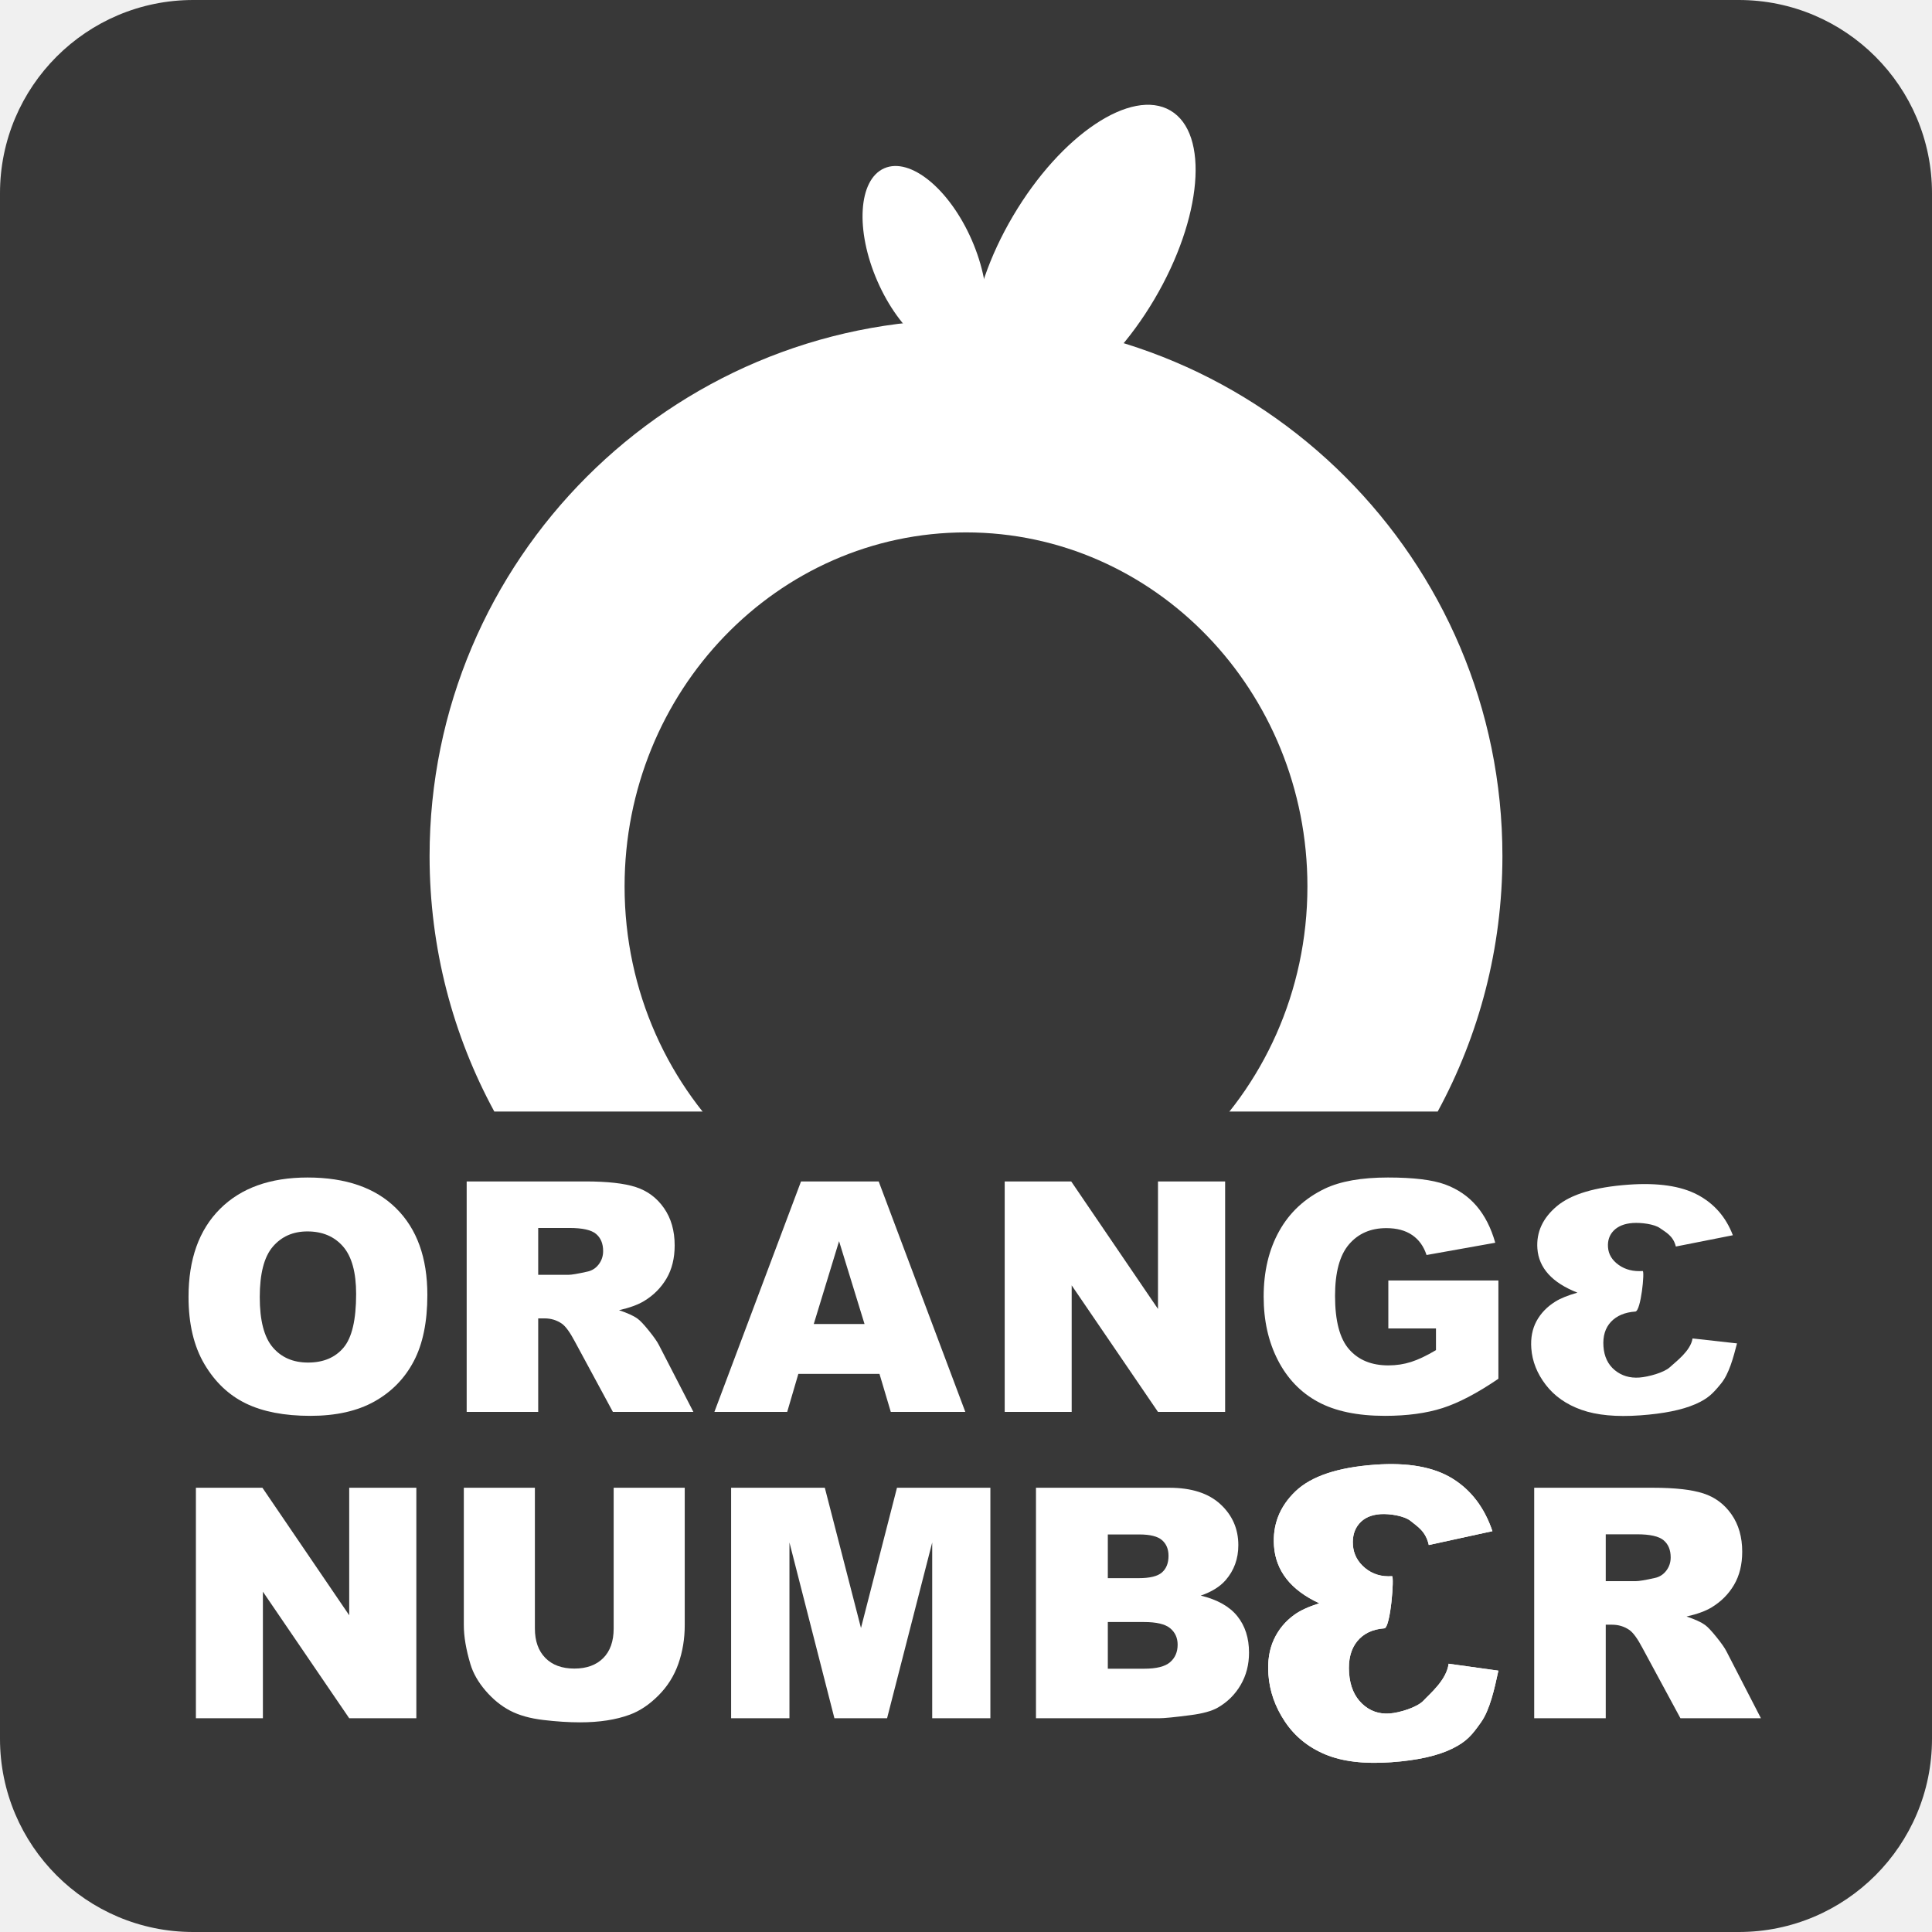
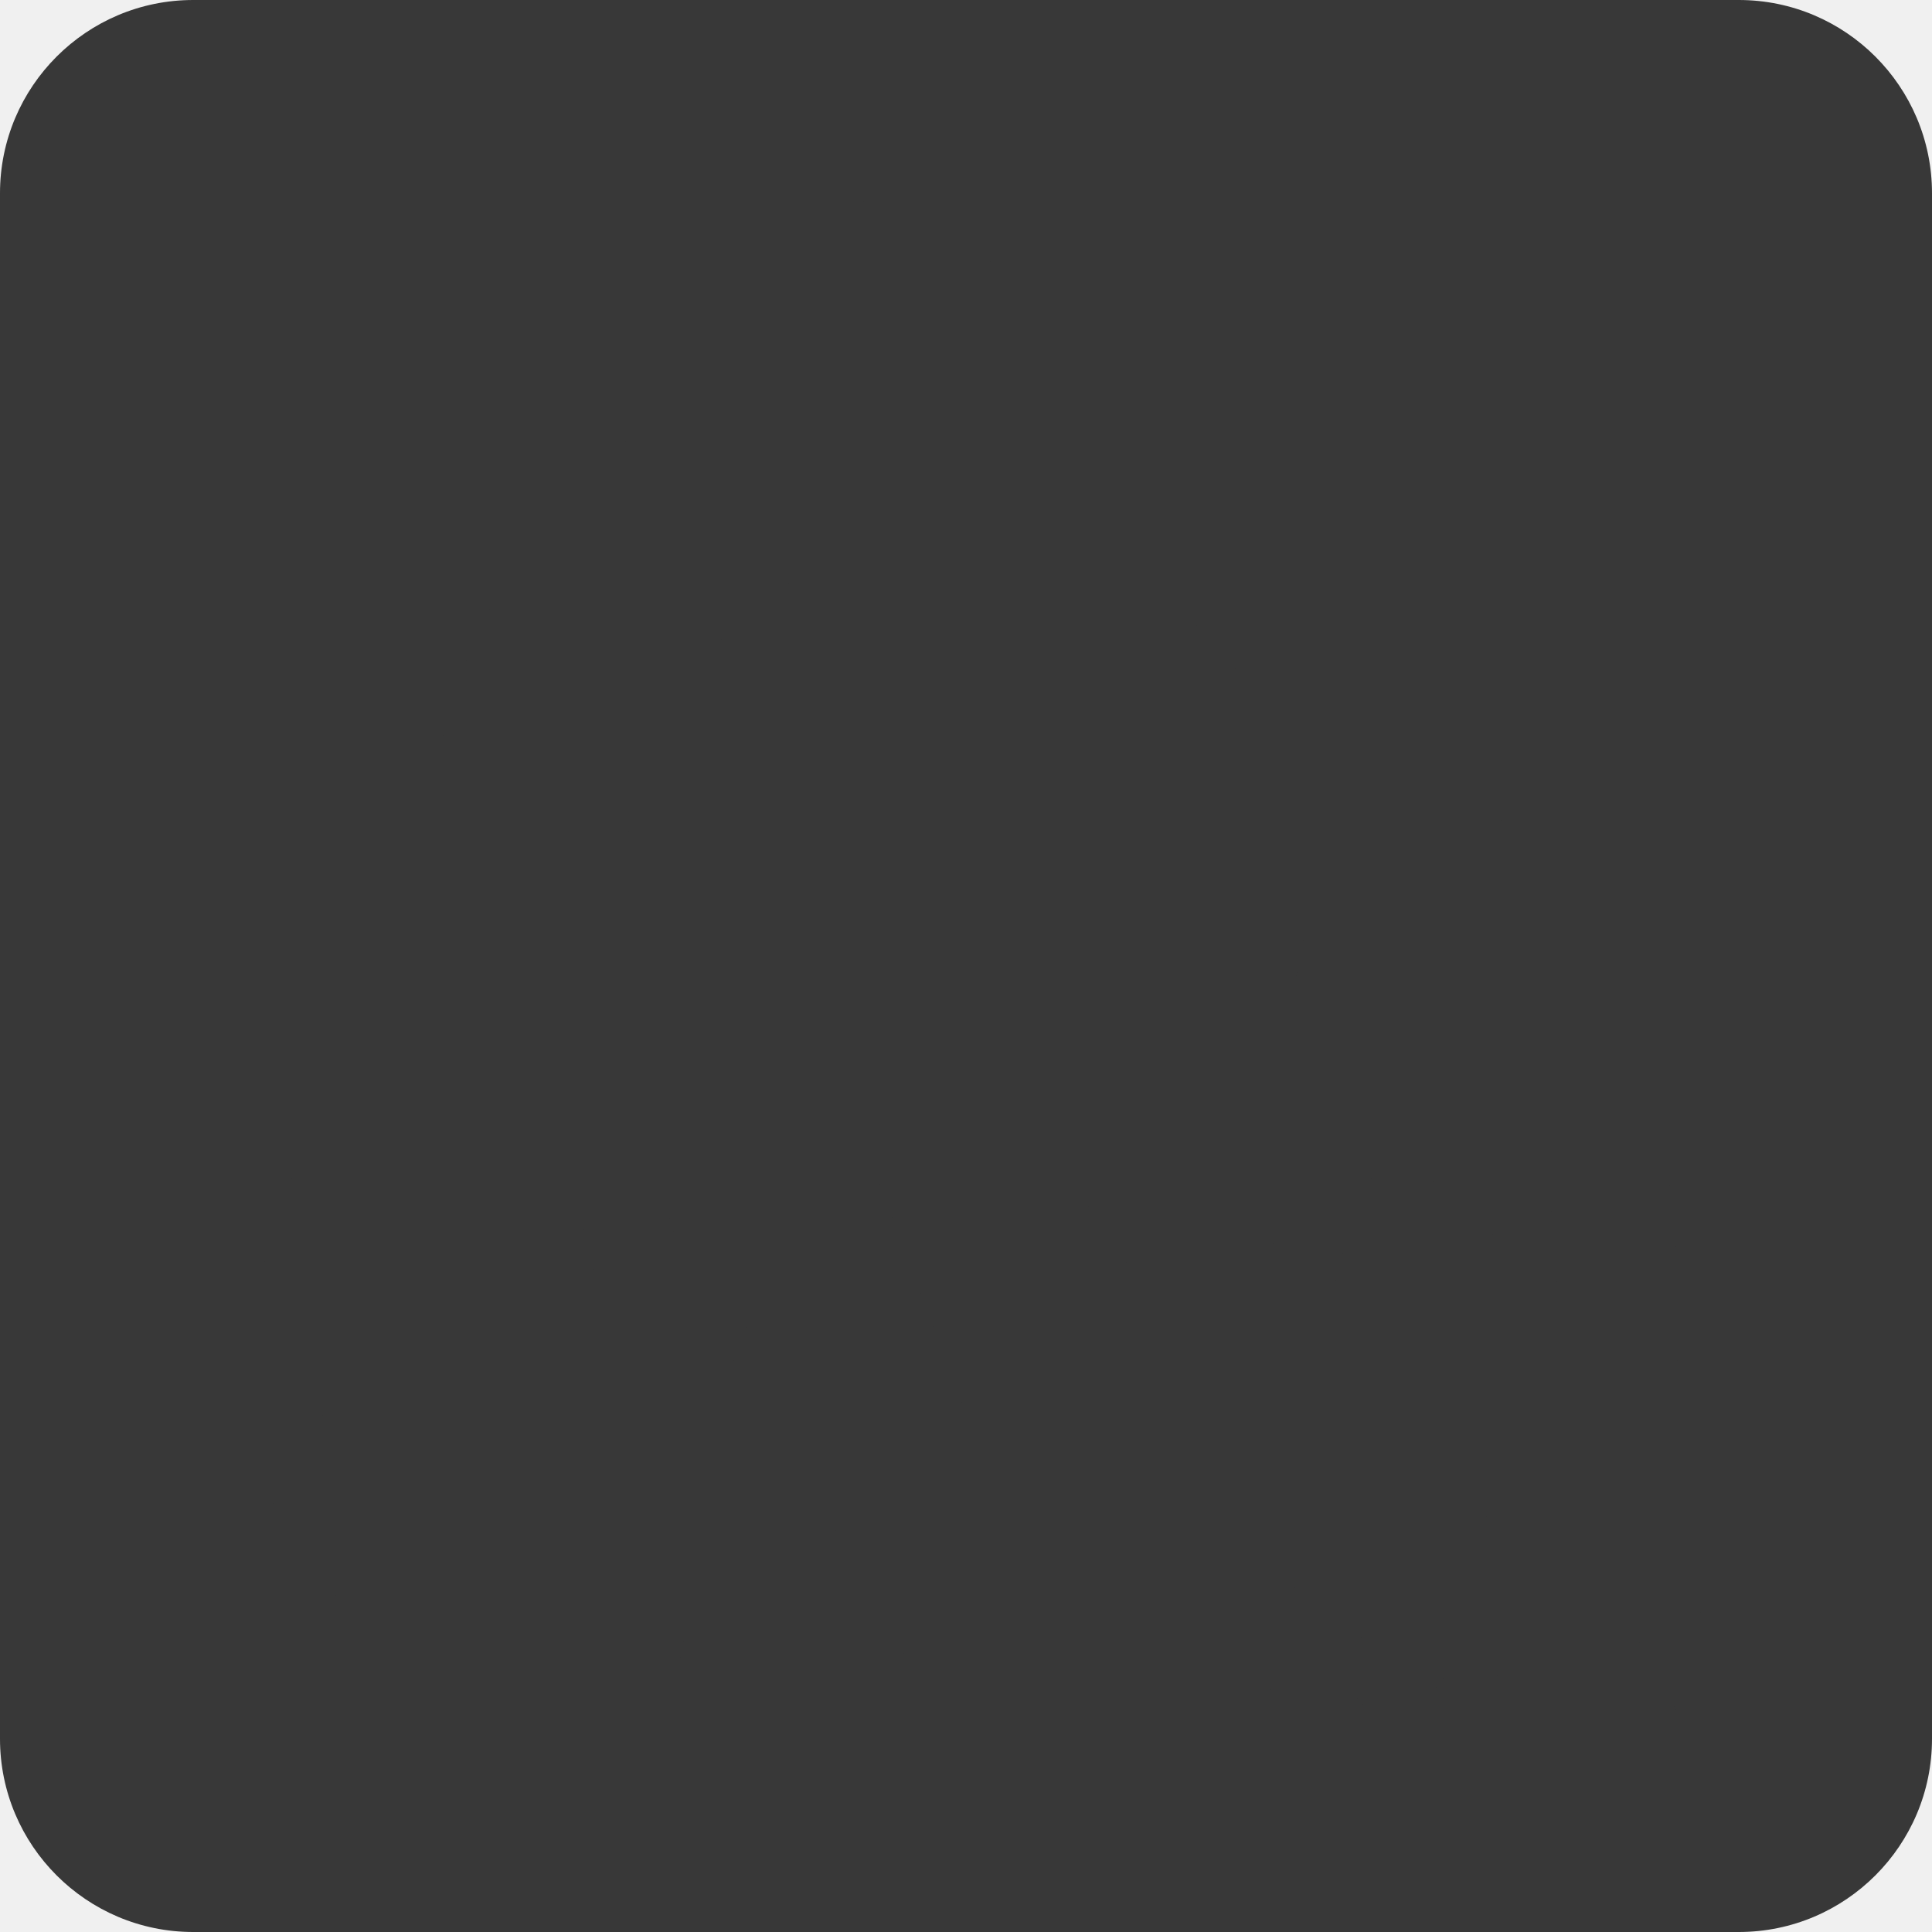
- <svg xmlns="http://www.w3.org/2000/svg" width="100%" height="100%" viewBox="0 0 120 120" version="1.1" xml:space="preserve" style="fill-rule:evenodd;clip-rule:evenodd;stroke-linejoin:round;stroke-miterlimit:2;">
-   <path id="Background" d="M120,12c0,-6.623 -5.377,-12 -12,-12l-96,0c-6.623,0 -12,5.377 -12,12l0,96c0,6.623 5.377,12 12,12l96,0c6.623,0 12,-5.377 12,-12l0,-96Z" style="fill:#383838;" />
-   <g id="Orange">
-     <path d="M30.703,69.041c-2.564,-4.72 -4.021,-10.127 -4.021,-15.872c0,-18.389 14.929,-33.318 33.318,-33.318c18.389,0 33.318,14.929 33.318,33.318c0,5.745 -1.457,11.152 -4.021,15.872l-58.594,0Z" style="fill:#fff;" />
-     <path d="M45.943,71.518c-4.384,-4.031 -7.149,-9.913 -7.149,-16.46c0,-12.136 9.502,-21.99 21.206,-21.99c11.704,0 21.206,9.854 21.206,21.99c0,6.547 -2.765,12.429 -7.149,16.46l-28.114,0Z" style="fill:#383838;" />
-     <path d="M62.925,13.408c2.976,-5.039 7.358,-7.968 9.779,-6.538c2.422,1.43 1.971,6.682 -1.005,11.721c-2.976,5.038 -7.358,7.968 -9.78,6.538c-2.421,-1.431 -1.971,-6.683 1.006,-11.721Z" style="fill:#fff;" />
-     <path d="M54.497,17.464c-1.382,-3.164 -1.19,-6.306 0.427,-7.012c1.617,-0.706 4.051,1.289 5.433,4.453c1.381,3.163 1.19,6.305 -0.427,7.011c-1.617,0.706 -4.052,-1.289 -5.433,-4.452Z" style="fill:#fff;" />
+ <svg xmlns="http://www.w3.org/2000/svg" height="100%" style="fill-rule:evenodd;clip-rule:evenodd;stroke-linejoin:round;stroke-miterlimit:2;" version="1.1" viewBox="0 0 120 120" width="100%" xml:space="preserve">
+   <g id="background" style="fill:#383838;">
+     <path id="Background" d="M120,12c0,-6.623 -5.377,-12 -12,-12l-96,0c-6.623,0 -12,5.377 -12,12l0,96c0,6.623 5.377,12 12,12l96,0c6.623,0 12,-5.377 12,-12l0,-96Z" />
  </g>
-   <g id="Text">
+   <g id="Orange" style="fill:#383838;">
+     <path d="M62.925,13.408c2.976,-5.039 7.358,-7.968 9.779,-6.538c2.422,1.43 1.971,6.682 -1.005,11.721c-0.589,0.997 -1.233,1.911 -1.905,2.725c13.615,4.187 23.524,16.872 23.524,31.853c0,5.745 -1.457,11.152 -4.021,15.872l-12.935,0c3.026,-3.802 4.844,-8.674 4.844,-13.983c0,-12.136 -9.502,-21.99 -21.206,-21.99c-11.704,0 -21.206,9.854 -21.206,21.99c0,5.309 1.818,10.181 4.844,13.983l-12.935,0c-2.564,-4.72 -4.021,-10.127 -4.021,-15.872c0,-17.061 12.851,-31.145 29.394,-33.089c-0.593,-0.721 -1.139,-1.609 -1.579,-2.616c-1.382,-3.164 -1.19,-6.306 0.427,-7.012c1.617,-0.706 4.051,1.289 5.433,4.453c0.359,0.821 0.611,1.641 0.76,2.417c0.427,-1.271 1.031,-2.6 1.808,-3.914Z" />
+   </g>
+   <g id="texts" style="fill:#383838;">
    <g>
-       <path d="M11.71,80.549c0,-2.337 0.651,-4.157 1.953,-5.459c1.302,-1.302 3.116,-1.953 5.44,-1.953c2.383,0 4.218,0.639 5.508,1.919c1.289,1.279 1.933,3.071 1.933,5.376c0,1.673 -0.281,3.045 -0.845,4.116c-0.563,1.071 -1.377,1.904 -2.441,2.5c-1.064,0.595 -2.391,0.893 -3.979,0.893c-1.615,0 -2.951,-0.257 -4.009,-0.771c-1.058,-0.514 -1.916,-1.328 -2.574,-2.442c-0.657,-1.113 -0.986,-2.506 -0.986,-4.179Zm4.424,0.019c0,1.446 0.269,2.484 0.806,3.116c0.537,0.631 1.268,0.947 2.192,0.947c0.951,0 1.686,-0.309 2.207,-0.928c0.521,-0.618 0.781,-1.728 0.781,-3.33c0,-1.348 -0.272,-2.332 -0.815,-2.954c-0.544,-0.622 -1.281,-0.933 -2.212,-0.933c-0.892,0 -1.608,0.316 -2.148,0.948c-0.541,0.631 -0.811,1.676 -0.811,3.134Z" style="fill:#fff;fill-rule:nonzero;" />
-       <path d="M28.986,87.697l0,-14.316l7.373,0c1.367,0 2.412,0.117 3.134,0.351c0.723,0.235 1.306,0.669 1.748,1.304c0.443,0.635 0.664,1.408 0.664,2.319c0,0.795 -0.169,1.48 -0.507,2.056c-0.339,0.576 -0.804,1.043 -1.397,1.401c-0.377,0.228 -0.895,0.417 -1.553,0.567c0.528,0.176 0.912,0.351 1.153,0.527c0.163,0.117 0.399,0.368 0.708,0.752c0.309,0.384 0.516,0.68 0.62,0.889l2.139,4.15l-5,0l-2.364,-4.375c-0.299,-0.566 -0.566,-0.934 -0.8,-1.103c-0.32,-0.222 -0.681,-0.332 -1.084,-0.332l-0.391,0l0,5.81l-4.443,0Zm4.443,-8.515l1.865,0c0.202,0 0.593,-0.066 1.172,-0.196c0.293,-0.058 0.532,-0.208 0.718,-0.449c0.185,-0.241 0.278,-0.518 0.278,-0.83c0,-0.462 -0.146,-0.817 -0.439,-1.065c-0.293,-0.247 -0.843,-0.371 -1.651,-0.371l-1.943,0l0,2.911Z" style="fill:#fff;fill-rule:nonzero;" />
-       <path d="M54.626,85.334l-5.039,0l-0.693,2.363l-4.522,0l5.381,-14.316l4.824,0l5.381,14.316l-4.629,0l-0.703,-2.363Zm-0.928,-3.096l-1.582,-5.146l-1.572,5.146l3.154,0Z" style="fill:#fff;fill-rule:nonzero;" />
-       <path d="M62.404,73.381l4.131,0l5.39,7.92l0,-7.92l4.17,0l0,14.316l-4.17,0l-5.361,-7.861l0,7.861l-4.16,0l0,-14.316Z" style="fill:#fff;fill-rule:nonzero;" />
-       <path d="M86.232,82.512l0,-2.979l6.836,0l0,6.104c-1.309,0.892 -2.466,1.499 -3.472,1.821c-1.005,0.322 -2.199,0.483 -3.579,0.483c-1.699,0 -3.084,-0.289 -4.155,-0.869c-1.071,-0.579 -1.901,-1.442 -2.49,-2.588c-0.589,-1.146 -0.884,-2.461 -0.884,-3.945c0,-1.563 0.322,-2.922 0.967,-4.077c0.644,-1.156 1.588,-2.033 2.832,-2.632c0.97,-0.462 2.275,-0.693 3.916,-0.693c1.582,0 2.765,0.143 3.55,0.429c0.784,0.287 1.435,0.731 1.953,1.333c0.517,0.603 0.906,1.366 1.167,2.29l-4.268,0.762c-0.176,-0.54 -0.473,-0.954 -0.893,-1.24c-0.42,-0.287 -0.956,-0.43 -1.607,-0.43c-0.97,0 -1.743,0.337 -2.319,1.011c-0.576,0.674 -0.864,1.74 -0.864,3.198c0,1.55 0.291,2.656 0.874,3.32c0.582,0.665 1.394,0.997 2.436,0.997c0.495,0 0.967,-0.072 1.416,-0.215c0.449,-0.144 0.964,-0.388 1.543,-0.733l0,-1.347l-2.959,0Z" style="fill:#fff;fill-rule:nonzero;" />
+       <path d="M11.71,80.549c0,-2.337 0.651,-4.157 1.953,-5.459c1.302,-1.302 3.116,-1.953 5.44,-1.953c2.383,0 4.218,0.639 5.508,1.919c1.289,1.279 1.933,3.071 1.933,5.376c0,1.673 -0.281,3.045 -0.845,4.116c-0.563,1.071 -1.377,1.904 -2.441,2.5c-1.064,0.595 -2.391,0.893 -3.979,0.893c-1.615,0 -2.951,-0.257 -4.009,-0.771c-1.058,-0.514 -1.916,-1.328 -2.574,-2.442c-0.657,-1.113 -0.986,-2.506 -0.986,-4.179Zm4.424,0.019c0,1.446 0.269,2.484 0.806,3.116c0.537,0.631 1.268,0.947 2.192,0.947c0.951,0 1.686,-0.309 2.207,-0.928c0.521,-0.618 0.781,-1.728 0.781,-3.33c0,-1.348 -0.272,-2.332 -0.815,-2.954c-0.544,-0.622 -1.281,-0.933 -2.212,-0.933c-0.892,0 -1.608,0.316 -2.148,0.948c-0.541,0.631 -0.811,1.676 -0.811,3.134Z" style="fill-rule:nonzero;" />
+       <path d="M28.986,87.697l0,-14.316l7.373,0c1.367,0 2.412,0.117 3.134,0.351c0.723,0.235 1.306,0.669 1.748,1.304c0.443,0.635 0.664,1.408 0.664,2.319c0,0.795 -0.169,1.48 -0.507,2.056c-0.339,0.576 -0.804,1.043 -1.397,1.401c-0.377,0.228 -0.895,0.417 -1.553,0.567c0.528,0.176 0.912,0.351 1.153,0.527c0.163,0.117 0.399,0.368 0.708,0.752c0.309,0.384 0.516,0.68 0.62,0.889l2.139,4.15l-5,0l-2.364,-4.375c-0.299,-0.566 -0.566,-0.934 -0.8,-1.103c-0.32,-0.222 -0.681,-0.332 -1.084,-0.332l-0.391,0l0,5.81l-4.443,0Zm4.443,-8.515l1.865,0c0.202,0 0.593,-0.066 1.172,-0.196c0.293,-0.058 0.532,-0.208 0.718,-0.449c0.185,-0.241 0.278,-0.518 0.278,-0.83c0,-0.462 -0.146,-0.817 -0.439,-1.065c-0.293,-0.247 -0.843,-0.371 -1.651,-0.371l-1.943,0l0,2.911Z" style="fill-rule:nonzero;" />
+       <path d="M54.626,85.334l-5.039,0l-0.693,2.363l-4.522,0l5.381,-14.316l4.824,0l5.381,14.316l-4.629,0l-0.703,-2.363Zm-0.928,-3.096l-1.582,-5.146l-1.572,5.146l3.154,0Z" style="fill-rule:nonzero;" />
+       <path d="M62.404,73.381l4.131,0l5.39,7.92l0,-7.92l4.17,0l0,14.316l-4.17,0l-5.361,-7.861l0,7.861l-4.16,0l0,-14.316Z" style="fill-rule:nonzero;" />
+       <path d="M86.232,82.512l0,-2.979l6.836,0l0,6.104c-1.309,0.892 -2.466,1.499 -3.472,1.821c-1.005,0.322 -2.199,0.483 -3.579,0.483c-1.699,0 -3.084,-0.289 -4.155,-0.869c-1.071,-0.579 -1.901,-1.442 -2.49,-2.588c-0.589,-1.146 -0.884,-2.461 -0.884,-3.945c0,-1.563 0.322,-2.922 0.967,-4.077c0.644,-1.156 1.588,-2.033 2.832,-2.632c0.97,-0.462 2.275,-0.693 3.916,-0.693c1.582,0 2.765,0.143 3.55,0.429c0.784,0.287 1.435,0.731 1.953,1.333c0.517,0.603 0.906,1.366 1.167,2.29l-4.268,0.762c-0.176,-0.54 -0.473,-0.954 -0.893,-1.24c-0.42,-0.287 -0.956,-0.43 -1.607,-0.43c-0.97,0 -1.743,0.337 -2.319,1.011c-0.576,0.674 -0.864,1.74 -0.864,3.198c0,1.55 0.291,2.656 0.874,3.32c0.582,0.665 1.394,0.997 2.436,0.997c0.495,0 0.967,-0.072 1.416,-0.215c0.449,-0.144 0.964,-0.388 1.543,-0.733l0,-1.347l-2.959,0Z" style="fill-rule:nonzero;" />
    </g>
    <g>
-       <path d="M12.168,92.407l4.131,0l5.391,7.92l0,-7.92l4.17,0l0,14.317l-4.17,0l-5.361,-7.862l0,7.862l-4.161,0l0,-14.317Z" style="fill:#fff;fill-rule:nonzero;" />
-       <path d="M38.116,92.407l4.414,0l0,8.535c0,0.847 -0.132,1.646 -0.396,2.398c-0.263,0.752 -0.677,1.409 -1.24,1.972c-0.563,0.564 -1.154,0.959 -1.772,1.187c-0.86,0.319 -1.892,0.479 -3.096,0.479c-0.697,0 -1.457,-0.049 -2.28,-0.147c-0.824,-0.098 -1.512,-0.291 -2.066,-0.581c-0.553,-0.29 -1.059,-0.702 -1.518,-1.235c-0.459,-0.534 -0.773,-1.084 -0.943,-1.651c-0.273,-0.911 -0.41,-1.719 -0.41,-2.422l0,-8.535l4.414,0l0,8.74c0,0.782 0.217,1.392 0.65,1.831c0.433,0.44 1.033,0.66 1.801,0.66c0.762,0 1.359,-0.217 1.792,-0.65c0.433,-0.433 0.65,-1.046 0.65,-1.841l0,-8.74Z" style="fill:#fff;fill-rule:nonzero;" />
-       <path d="M45.411,92.407l5.82,0l2.246,8.711l2.236,-8.711l5.801,0l0,14.317l-3.613,0l0,-10.918l-2.803,10.918l-3.271,0l-2.793,-10.918l0,10.918l-3.623,0l0,-14.317Z" style="fill:#fff;fill-rule:nonzero;" />
-       <path d="M64.346,92.407l8.281,0c1.381,0 2.44,0.342 3.179,1.026c0.739,0.683 1.109,1.53 1.109,2.539c0,0.846 -0.264,1.572 -0.791,2.177c-0.352,0.404 -0.866,0.723 -1.543,0.957c1.028,0.248 1.785,0.673 2.27,1.275c0.485,0.602 0.728,1.359 0.728,2.27c0,0.743 -0.173,1.41 -0.518,2.002c-0.345,0.593 -0.817,1.061 -1.416,1.407c-0.371,0.214 -0.931,0.371 -1.68,0.468c-0.996,0.131 -1.657,0.196 -1.982,0.196l-7.637,0l0,-14.317Zm4.463,5.615l1.924,0c0.69,0 1.17,-0.118 1.44,-0.356c0.271,-0.238 0.406,-0.581 0.406,-1.03c0,-0.417 -0.135,-0.742 -0.406,-0.977c-0.27,-0.234 -0.74,-0.351 -1.411,-0.351l-1.953,0l0,2.714Zm0,5.625l2.256,0c0.762,0 1.299,-0.135 1.611,-0.405c0.313,-0.27 0.469,-0.633 0.469,-1.089c0,-0.423 -0.155,-0.763 -0.464,-1.02c-0.309,-0.257 -0.851,-0.386 -1.626,-0.386l-2.246,0l0,2.9Z" style="fill:#fff;fill-rule:nonzero;" />
-       <path d="M95.292,106.724l0,-14.317l7.374,0c1.367,0 2.412,0.117 3.134,0.352c0.723,0.234 1.306,0.669 1.748,1.303c0.443,0.635 0.664,1.408 0.664,2.32c0,0.794 -0.169,1.479 -0.507,2.055c-0.339,0.577 -0.804,1.044 -1.397,1.402c-0.377,0.228 -0.895,0.417 -1.553,0.566c0.528,0.176 0.912,0.352 1.153,0.528c0.162,0.117 0.398,0.367 0.708,0.752c0.309,0.384 0.516,0.68 0.62,0.888l2.139,4.151l-5,0l-2.364,-4.375c-0.299,-0.567 -0.566,-0.935 -0.801,-1.104c-0.319,-0.221 -0.68,-0.332 -1.084,-0.332l-0.39,0l0,5.811l-4.444,0Zm4.444,-8.516l1.865,0c0.202,0 0.593,-0.065 1.172,-0.195c0.293,-0.059 0.532,-0.209 0.718,-0.45c0.185,-0.24 0.278,-0.517 0.278,-0.83c0,-0.462 -0.146,-0.817 -0.439,-1.064c-0.293,-0.247 -0.844,-0.371 -1.651,-0.371l-1.943,0l0,2.91Z" style="fill:#fff;fill-rule:nonzero;" />
+       <path d="M12.168,92.407l4.131,0l5.391,7.92l0,-7.92l4.17,0l0,14.317l-4.17,0l-5.361,-7.862l0,7.862l-4.161,0l0,-14.317Z" style="fill-rule:nonzero;" />
+       <path d="M38.116,92.407l4.414,0l0,8.535c0,0.847 -0.132,1.646 -0.396,2.398c-0.263,0.752 -0.677,1.409 -1.24,1.972c-0.563,0.564 -1.154,0.959 -1.772,1.187c-0.86,0.319 -1.892,0.479 -3.096,0.479c-0.697,0 -1.457,-0.049 -2.28,-0.147c-0.824,-0.098 -1.512,-0.291 -2.066,-0.581c-0.553,-0.29 -1.059,-0.702 -1.518,-1.235c-0.459,-0.534 -0.773,-1.084 -0.943,-1.651c-0.273,-0.911 -0.41,-1.719 -0.41,-2.422l0,-8.535l4.414,0l0,8.74c0,0.782 0.217,1.392 0.65,1.831c0.433,0.44 1.033,0.66 1.801,0.66c0.762,0 1.359,-0.217 1.792,-0.65c0.433,-0.433 0.65,-1.046 0.65,-1.841l0,-8.74Z" style="fill-rule:nonzero;" />
+       <path d="M45.411,92.407l5.82,0l2.246,8.711l2.236,-8.711l5.801,0l0,14.317l-3.613,0l0,-10.918l-2.803,10.918l-3.271,0l-2.793,-10.918l0,10.918l-3.623,0l0,-14.317Z" style="fill-rule:nonzero;" />
+       <path d="M64.346,92.407l8.281,0c1.381,0 2.44,0.342 3.179,1.026c0.739,0.683 1.109,1.53 1.109,2.539c0,0.846 -0.264,1.572 -0.791,2.177c-0.352,0.404 -0.866,0.723 -1.543,0.957c1.028,0.248 1.785,0.673 2.27,1.275c0.485,0.602 0.728,1.359 0.728,2.27c0,0.743 -0.173,1.41 -0.518,2.002c-0.345,0.593 -0.817,1.061 -1.416,1.407c-0.371,0.214 -0.931,0.371 -1.68,0.468c-0.996,0.131 -1.657,0.196 -1.982,0.196l-7.637,0l0,-14.317Zm4.463,5.615l1.924,0c0.69,0 1.17,-0.118 1.44,-0.356c0.271,-0.238 0.406,-0.581 0.406,-1.03c0,-0.417 -0.135,-0.742 -0.406,-0.977c-0.27,-0.234 -0.74,-0.351 -1.411,-0.351l-1.953,0l0,2.714Zm0,5.625l2.256,0c0.762,0 1.299,-0.135 1.611,-0.405c0.313,-0.27 0.469,-0.633 0.469,-1.089c0,-0.423 -0.155,-0.763 -0.464,-1.02c-0.309,-0.257 -0.851,-0.386 -1.626,-0.386l-2.246,0l0,2.9Z" style="fill-rule:nonzero;" />
+       <path d="M95.292,106.724l0,-14.317l7.374,0c1.367,0 2.412,0.117 3.134,0.352c0.723,0.234 1.306,0.669 1.748,1.303c0.443,0.635 0.664,1.408 0.664,2.32c0,0.794 -0.169,1.479 -0.507,2.055c-0.339,0.577 -0.804,1.044 -1.397,1.402c-0.377,0.228 -0.895,0.417 -1.553,0.566c0.528,0.176 0.912,0.352 1.153,0.528c0.162,0.117 0.398,0.367 0.708,0.752c0.309,0.384 0.516,0.68 0.62,0.888l2.139,4.151l-5,0l-2.364,-4.375c-0.299,-0.567 -0.566,-0.935 -0.801,-1.104c-0.319,-0.221 -0.68,-0.332 -1.084,-0.332l-0.39,0l0,5.811l-4.444,0Zm4.444,-8.516l1.865,0c0.202,0 0.593,-0.065 1.172,-0.195c0.293,-0.059 0.532,-0.209 0.718,-0.45c0.185,-0.24 0.278,-0.517 0.278,-0.83c0,-0.462 -0.146,-0.817 -0.439,-1.064c-0.293,-0.247 -0.844,-0.371 -1.651,-0.371l-1.943,0l0,2.91Z" style="fill-rule:nonzero;" />
    </g>
-     <path d="M88.745,95.964l3.952,-0.861c-0.496,-1.465 -1.327,-2.556 -2.492,-3.273c-1.165,-0.716 -2.762,-1.001 -4.791,-0.856c-2.33,0.166 -3.983,0.721 -4.96,1.664c-0.977,0.943 -1.418,2.072 -1.324,3.387c0.055,0.771 0.316,1.454 0.783,2.049c0.466,0.595 1.143,1.097 2.029,1.507c-0.678,0.22 -1.191,0.456 -1.54,0.71c-0.567,0.407 -0.993,0.921 -1.279,1.541c-0.286,0.621 -0.4,1.345 -0.34,2.173c0.074,1.039 0.417,2.016 1.029,2.93c0.612,0.915 1.448,1.594 2.508,2.036c1.059,0.442 2.421,0.604 4.085,0.485c1.624,-0.116 2.891,-0.398 3.801,-0.847c0.91,-0.449 1.228,-0.854 1.78,-1.631c0.553,-0.778 0.837,-2.075 1.082,-3.21l-3.092,-0.431c-0.124,1.012 -1.176,1.875 -1.559,2.29c-0.382,0.415 -1.473,0.755 -2.106,0.801c-0.666,0.047 -1.237,-0.157 -1.714,-0.612c-0.477,-0.455 -0.745,-1.089 -0.803,-1.901c-0.059,-0.828 0.108,-1.484 0.501,-1.969c0.394,-0.485 0.956,-0.754 1.687,-0.806c0.389,-0.028 0.632,-3.252 0.478,-3.241c-0.65,0.047 -1.206,-0.122 -1.67,-0.504c-0.464,-0.383 -0.716,-0.859 -0.757,-1.427c-0.039,-0.544 0.092,-0.99 0.394,-1.338c0.301,-0.348 0.736,-0.542 1.304,-0.583c0.585,-0.041 1.507,0.105 1.898,0.432c0.39,0.327 0.923,0.61 1.116,1.485Z" style="fill:#fff;fill-rule:nonzero;" />
-     <path d="M88.745,95.964l3.952,-0.861c-0.496,-1.465 -1.327,-2.556 -2.492,-3.273c-1.165,-0.716 -2.762,-1.001 -4.791,-0.856c-2.33,0.166 -3.983,0.721 -4.96,1.664c-0.977,0.943 -1.418,2.072 -1.324,3.387c0.055,0.771 0.316,1.454 0.783,2.049c0.466,0.595 1.143,1.097 2.029,1.507c-0.678,0.22 -1.191,0.456 -1.54,0.71c-0.567,0.407 -0.993,0.921 -1.279,1.541c-0.286,0.621 -0.4,1.345 -0.34,2.173c0.074,1.039 0.417,2.016 1.029,2.93c0.612,0.915 1.448,1.594 2.508,2.036c1.059,0.442 2.421,0.604 4.085,0.485c1.624,-0.116 2.891,-0.398 3.801,-0.847c0.91,-0.449 1.228,-0.854 1.78,-1.631c0.553,-0.778 0.837,-2.075 1.082,-3.21l-3.092,-0.431c-0.124,1.012 -1.176,1.875 -1.559,2.29c-0.382,0.415 -1.473,0.755 -2.106,0.801c-0.666,0.047 -1.237,-0.157 -1.714,-0.612c-0.477,-0.455 -0.745,-1.089 -0.803,-1.901c-0.059,-0.828 0.108,-1.484 0.501,-1.969c0.394,-0.485 0.956,-0.754 1.687,-0.806c0.389,-0.028 0.632,-3.252 0.478,-3.241c-0.65,0.047 -1.206,-0.122 -1.67,-0.504c-0.464,-0.383 -0.716,-0.859 -0.757,-1.427c-0.039,-0.544 0.092,-0.99 0.394,-1.338c0.301,-0.348 0.736,-0.542 1.304,-0.583c0.585,-0.041 1.507,0.105 1.898,0.432c0.39,0.327 0.923,0.61 1.116,1.485Z" style="fill:#fff;fill-rule:nonzero;" />
-     <path d="M104.09,77.424l3.541,-0.701c-0.432,-1.133 -1.165,-1.972 -2.201,-2.518c-1.035,-0.545 -2.461,-0.753 -4.277,-0.623c-2.085,0.149 -3.568,0.593 -4.45,1.333c-0.881,0.74 -1.286,1.619 -1.213,2.638c0.043,0.598 0.271,1.126 0.683,1.583c0.412,0.458 1.013,0.841 1.802,1.152c-0.608,0.176 -1.069,0.364 -1.384,0.564c-0.51,0.321 -0.895,0.723 -1.156,1.206c-0.261,0.484 -0.369,1.047 -0.323,1.688c0.058,0.806 0.356,1.561 0.896,2.265c0.539,0.704 1.281,1.224 2.225,1.558c0.944,0.334 2.16,0.448 3.649,0.341c1.453,-0.104 2.588,-0.334 3.406,-0.689c0.818,-0.356 1.106,-0.673 1.606,-1.281c0.501,-0.608 0.766,-1.616 0.995,-2.499l-2.762,-0.308c-0.119,0.786 -1.068,1.464 -1.413,1.79c-0.346,0.325 -1.324,0.598 -1.89,0.639c-0.596,0.042 -1.105,-0.111 -1.528,-0.46c-0.423,-0.349 -0.657,-0.838 -0.702,-1.468c-0.046,-0.641 0.109,-1.152 0.465,-1.532c0.357,-0.379 0.862,-0.593 1.515,-0.639c0.349,-0.025 0.593,-2.528 0.455,-2.518c-0.581,0.041 -1.077,-0.084 -1.489,-0.377c-0.411,-0.293 -0.633,-0.66 -0.664,-1.101c-0.03,-0.421 0.091,-0.768 0.363,-1.041c0.273,-0.272 0.663,-0.426 1.172,-0.463c0.523,-0.037 1.347,0.069 1.693,0.319c0.346,0.25 0.82,0.465 0.986,1.142Z" style="fill:#fff;fill-rule:nonzero;" />
+     <g>
+       <path d="M88.745,95.964l3.952,-0.861c-0.496,-1.465 -1.327,-2.556 -2.492,-3.273c-1.165,-0.716 -2.762,-1.001 -4.791,-0.856c-2.33,0.166 -3.983,0.721 -4.96,1.664c-0.977,0.943 -1.418,2.072 -1.324,3.387c0.055,0.771 0.316,1.454 0.783,2.049c0.466,0.595 1.143,1.097 2.029,1.507c-0.678,0.22 -1.191,0.456 -1.54,0.71c-0.567,0.407 -0.993,0.921 -1.279,1.541c-0.286,0.621 -0.4,1.345 -0.34,2.173c0.074,1.039 0.417,2.016 1.029,2.93c0.612,0.915 1.448,1.594 2.508,2.036c1.059,0.442 2.421,0.604 4.085,0.485c1.624,-0.116 2.891,-0.398 3.801,-0.847c0.91,-0.449 1.228,-0.854 1.78,-1.631c0.553,-0.778 0.837,-2.075 1.082,-3.21l-3.092,-0.431c-0.124,1.012 -1.176,1.875 -1.559,2.29c-0.382,0.415 -1.473,0.755 -2.106,0.801c-0.666,0.047 -1.237,-0.157 -1.714,-0.612c-0.477,-0.455 -0.745,-1.089 -0.803,-1.901c-0.059,-0.828 0.108,-1.484 0.501,-1.969c0.394,-0.485 0.956,-0.754 1.687,-0.806c0.389,-0.028 0.632,-3.252 0.478,-3.241c-0.65,0.047 -1.206,-0.122 -1.67,-0.504c-0.464,-0.383 -0.716,-0.859 -0.757,-1.427c-0.039,-0.544 0.092,-0.99 0.394,-1.338c0.301,-0.348 0.736,-0.542 1.304,-0.583c0.585,-0.041 1.507,0.105 1.898,0.432c0.39,0.327 0.923,0.61 1.116,1.485Z" style="fill-rule:nonzero;" />
+       <path d="M88.745,95.964l3.952,-0.861c-0.496,-1.465 -1.327,-2.556 -2.492,-3.273c-1.165,-0.716 -2.762,-1.001 -4.791,-0.856c-2.33,0.166 -3.983,0.721 -4.96,1.664c-0.977,0.943 -1.418,2.072 -1.324,3.387c0.055,0.771 0.316,1.454 0.783,2.049c0.466,0.595 1.143,1.097 2.029,1.507c-0.678,0.22 -1.191,0.456 -1.54,0.71c-0.567,0.407 -0.993,0.921 -1.279,1.541c-0.286,0.621 -0.4,1.345 -0.34,2.173c0.074,1.039 0.417,2.016 1.029,2.93c0.612,0.915 1.448,1.594 2.508,2.036c1.059,0.442 2.421,0.604 4.085,0.485c1.624,-0.116 2.891,-0.398 3.801,-0.847c0.91,-0.449 1.228,-0.854 1.78,-1.631c0.553,-0.778 0.837,-2.075 1.082,-3.21l-3.092,-0.431c-0.124,1.012 -1.176,1.875 -1.559,2.29c-0.382,0.415 -1.473,0.755 -2.106,0.801c-0.666,0.047 -1.237,-0.157 -1.714,-0.612c-0.477,-0.455 -0.745,-1.089 -0.803,-1.901c-0.059,-0.828 0.108,-1.484 0.501,-1.969c0.394,-0.485 0.956,-0.754 1.687,-0.806c0.389,-0.028 0.632,-3.252 0.478,-3.241c-0.65,0.047 -1.206,-0.122 -1.67,-0.504c-0.464,-0.383 -0.716,-0.859 -0.757,-1.427c-0.039,-0.544 0.092,-0.99 0.394,-1.338c0.301,-0.348 0.736,-0.542 1.304,-0.583c0.585,-0.041 1.507,0.105 1.898,0.432c0.39,0.327 0.923,0.61 1.116,1.485Z" style="fill-rule:nonzero;" />
+       <path d="M104.09,77.424l3.541,-0.701c-0.432,-1.133 -1.165,-1.972 -2.201,-2.518c-1.035,-0.545 -2.461,-0.753 -4.277,-0.623c-2.085,0.149 -3.568,0.593 -4.45,1.333c-0.881,0.74 -1.286,1.619 -1.213,2.638c0.043,0.598 0.271,1.126 0.683,1.583c0.412,0.458 1.013,0.841 1.802,1.152c-0.608,0.176 -1.069,0.364 -1.384,0.564c-0.51,0.321 -0.895,0.723 -1.156,1.206c-0.261,0.484 -0.369,1.047 -0.323,1.688c0.058,0.806 0.356,1.561 0.896,2.265c0.539,0.704 1.281,1.224 2.225,1.558c0.944,0.334 2.16,0.448 3.649,0.341c1.453,-0.104 2.588,-0.334 3.406,-0.689c0.818,-0.356 1.106,-0.673 1.606,-1.281c0.501,-0.608 0.766,-1.616 0.995,-2.499l-2.762,-0.308c-0.119,0.786 -1.068,1.464 -1.413,1.79c-0.346,0.325 -1.324,0.598 -1.89,0.639c-0.596,0.042 -1.105,-0.111 -1.528,-0.46c-0.423,-0.349 -0.657,-0.838 -0.702,-1.468c-0.046,-0.641 0.109,-1.152 0.465,-1.532c0.357,-0.379 0.862,-0.593 1.515,-0.639c0.349,-0.025 0.593,-2.528 0.455,-2.518c-0.581,0.041 -1.077,-0.084 -1.489,-0.377c-0.411,-0.293 -0.633,-0.66 -0.664,-1.101c-0.03,-0.421 0.091,-0.768 0.363,-1.041c0.273,-0.272 0.663,-0.426 1.172,-0.463c0.523,-0.037 1.347,0.069 1.693,0.319c0.346,0.25 0.82,0.465 0.986,1.142Z" style="fill-rule:nonzero;" />
+     </g>
  </g>
</svg>
